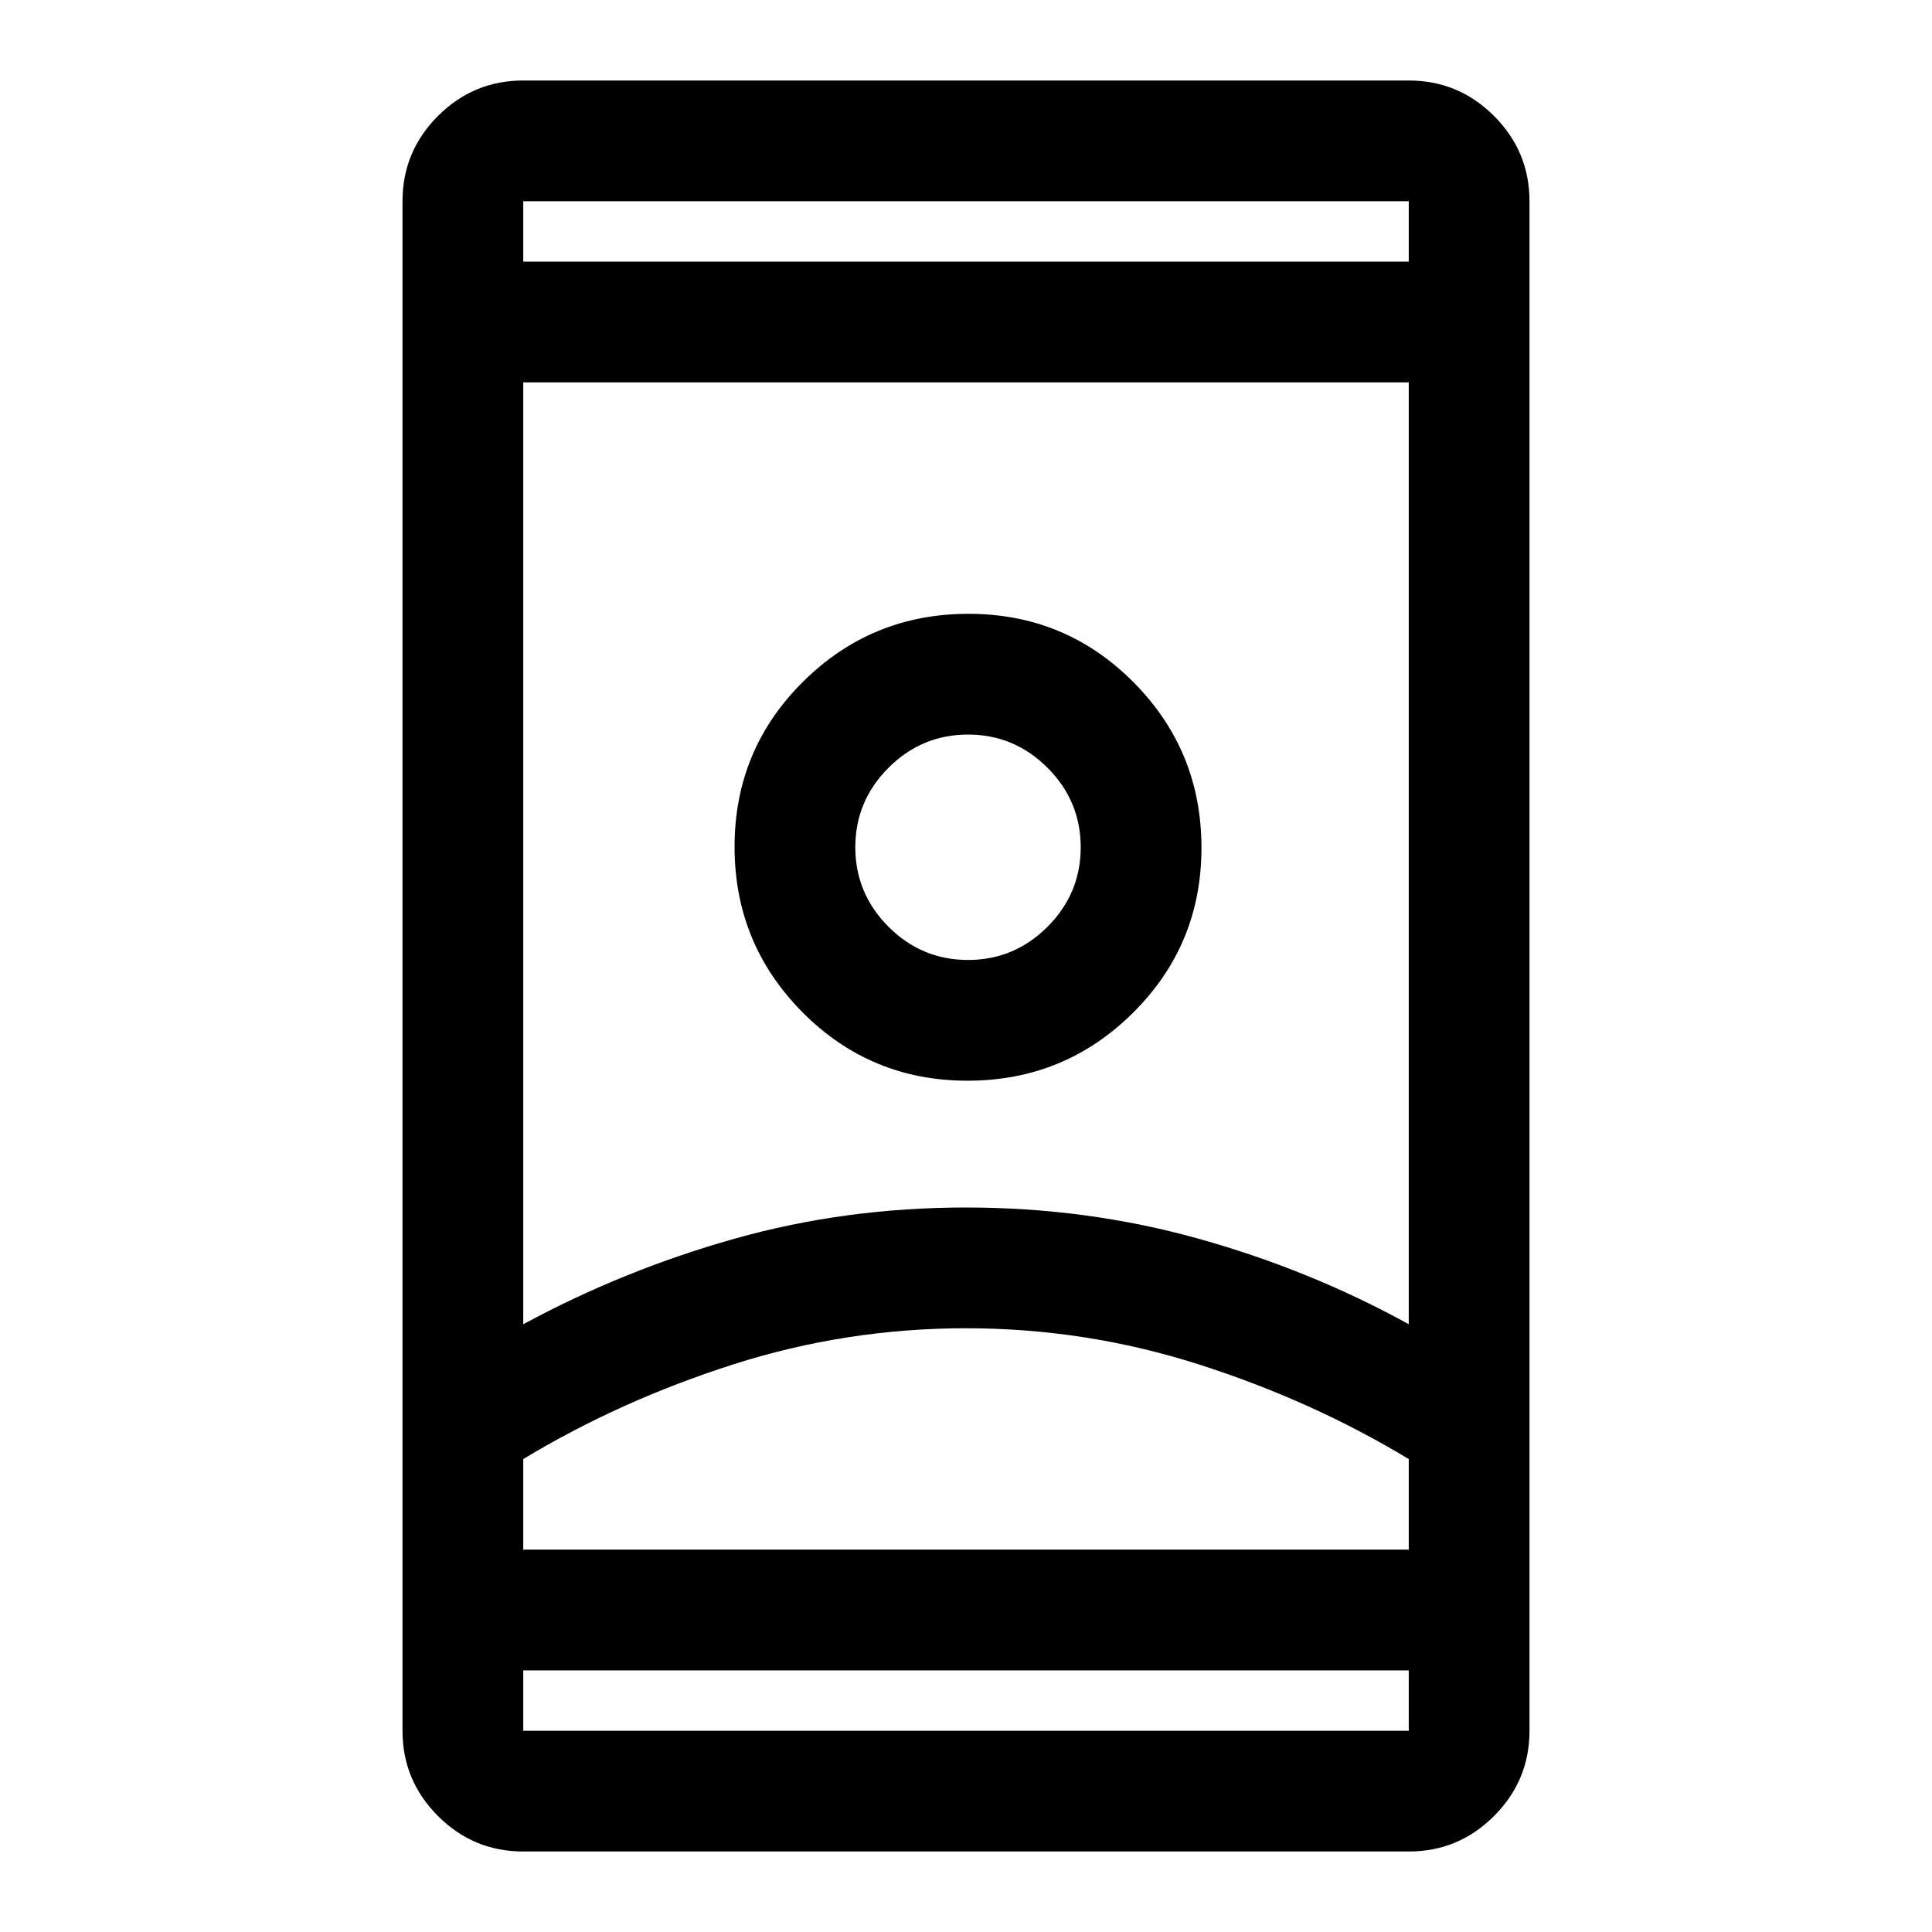
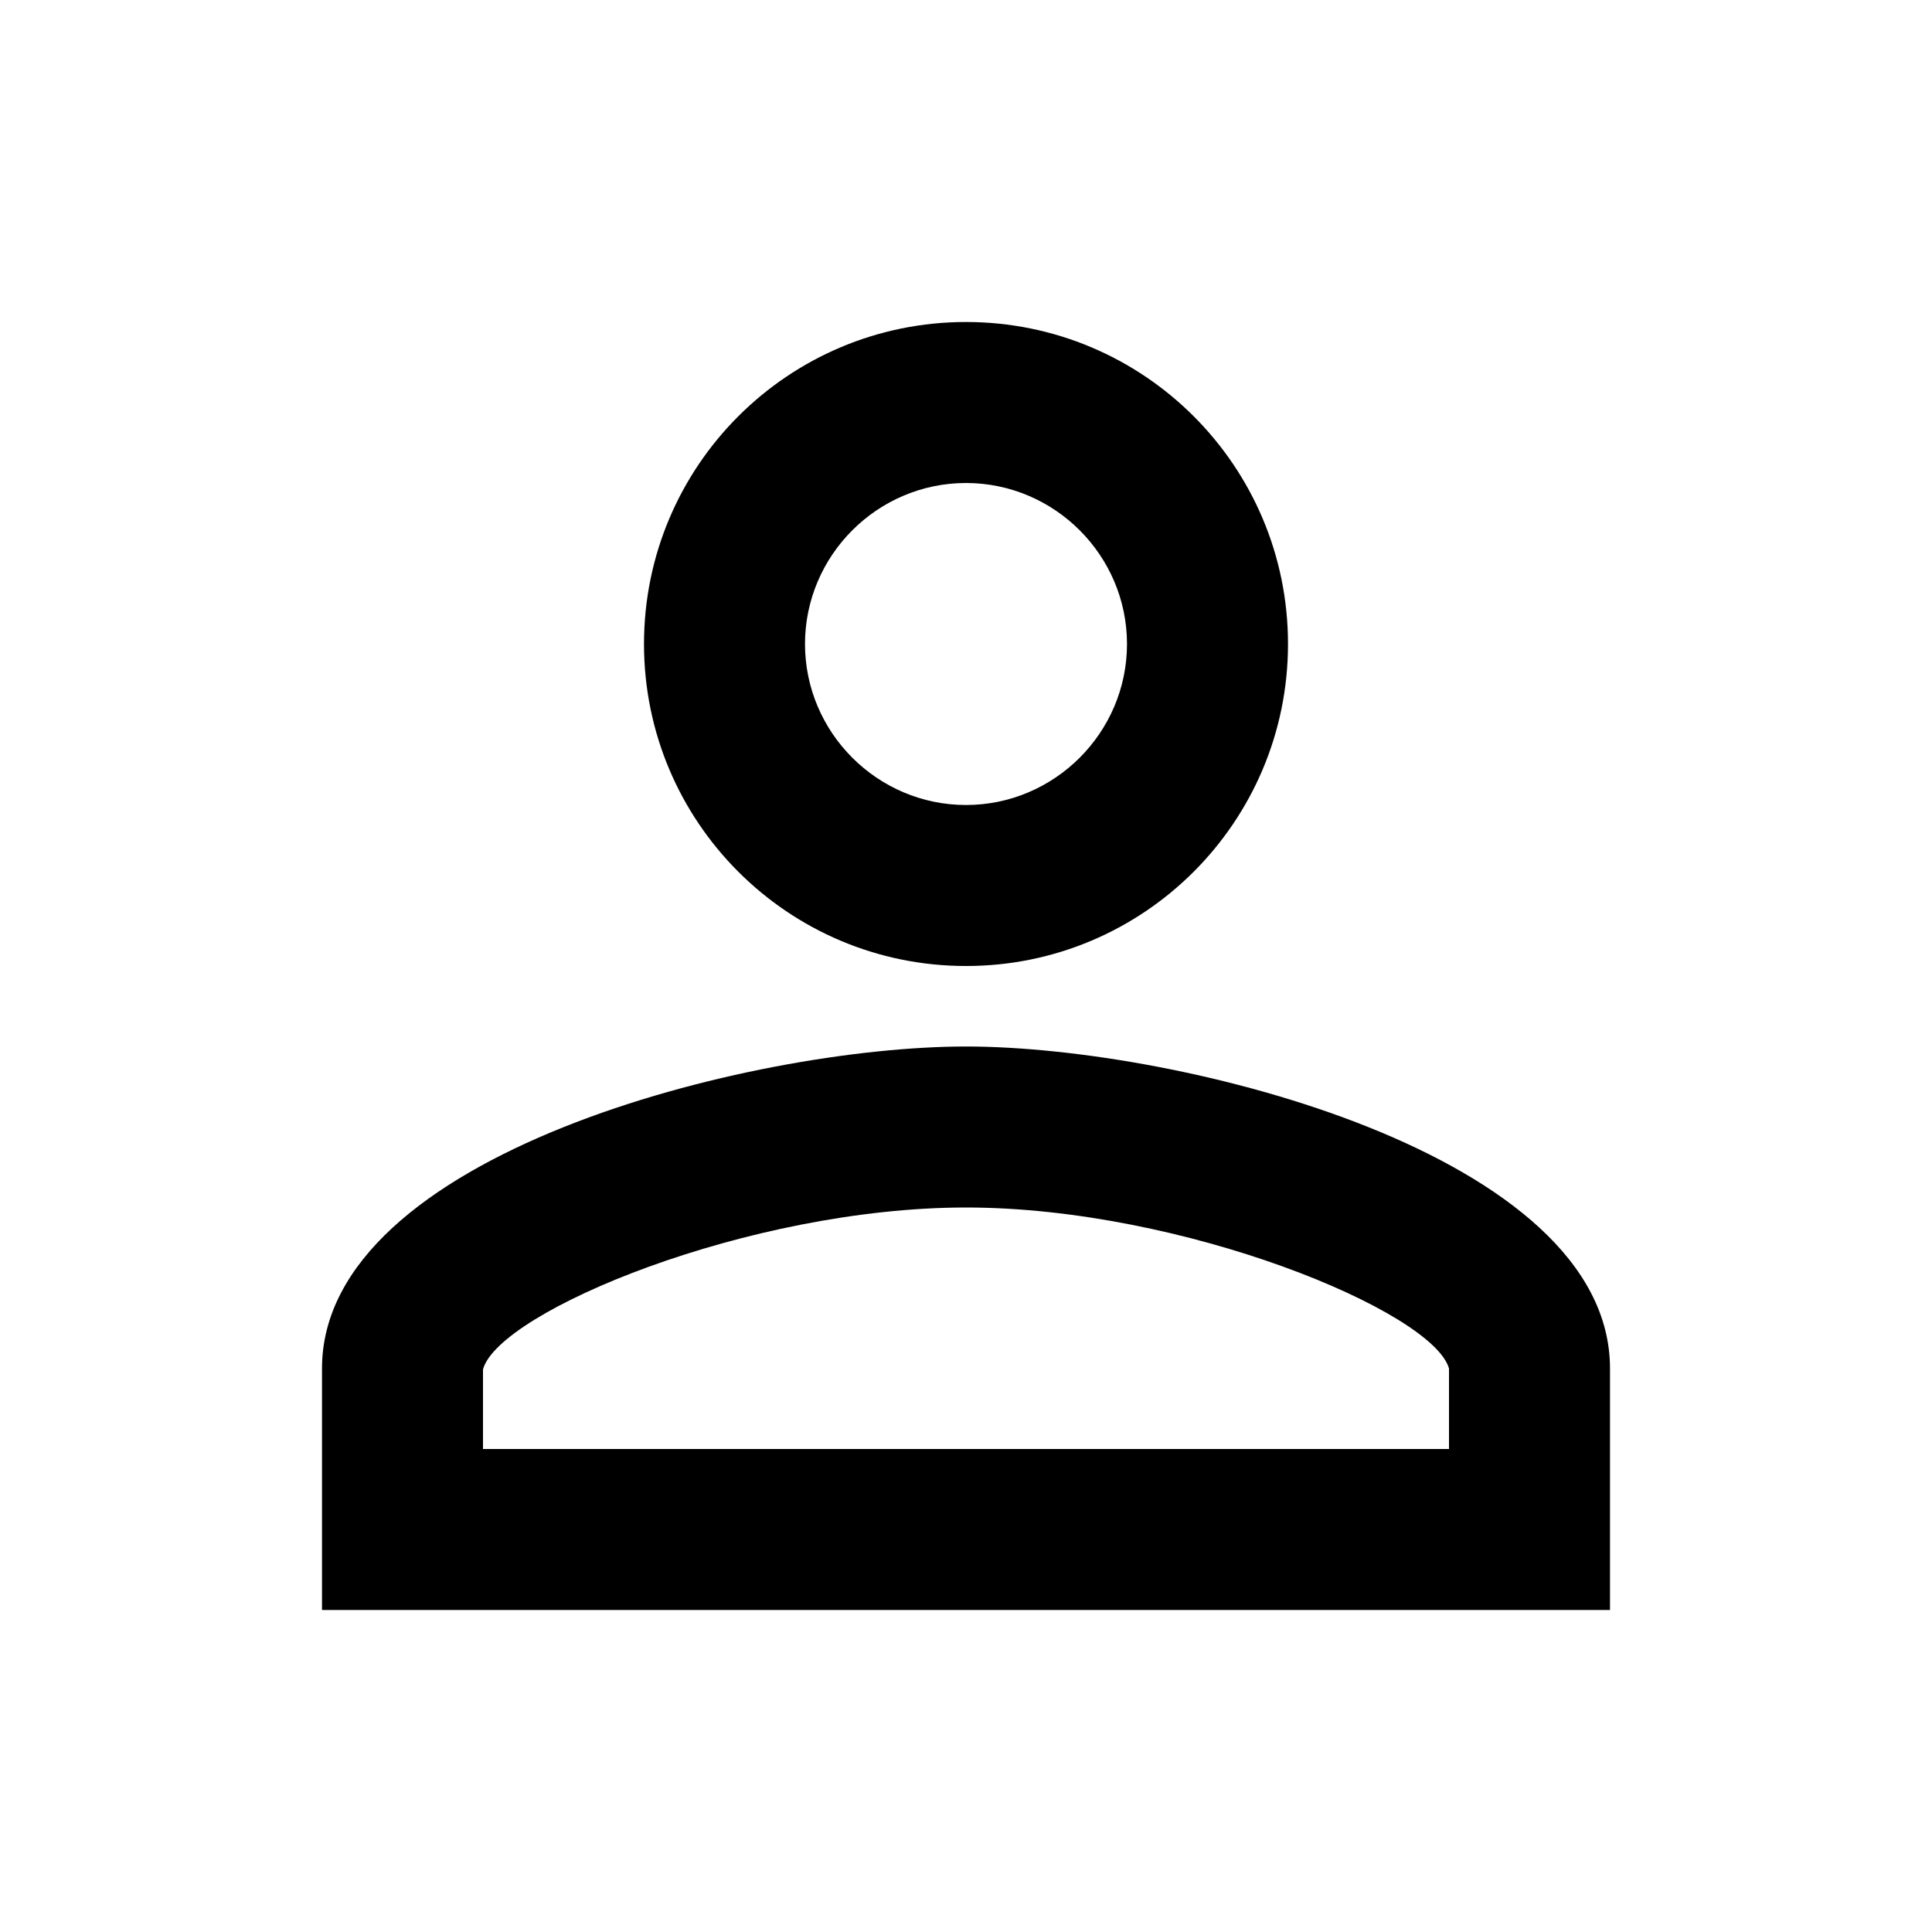
- <svg xmlns="http://www.w3.org/2000/svg" height="48" viewBox="0 96 960 960" width="48">
-   <path d="M260 1016q-24.75 0-42.375-17.625T200 956V196q0-24.75 17.625-42.375T260 136h440q24.75 0 42.375 17.625T760 196v760q0 24.75-17.625 42.375T700 1016H260Zm0-90v30h440v-30H260Zm0-700h440v-30H260v30Zm220 530q-59.538 0-115.769 18Q308 792 260 821v45h440v-45q-48-29-104.231-47Q539.538 756 480 756Zm0-60q60 0 115.5 15.5T700 754V286H260v468q50-27 105-42.5T480 696Zm.765-63Q529 633 563 599.235q34-33.764 34-82Q597 469 563.235 435q-33.764-34-82-34Q433 401 399 434.765q-34 33.764-34 82Q365 565 398.765 599q33.764 34 82 34Zm.235-60q-23 0-39.5-16.5T425 517q0-23 16.5-39.5T481 461q23 0 39.5 16.5T537 517q0 23-16.5 39.5T481 573Zm-1 293h220-440 220Zm1-349Zm-1-291Zm0 700Z" />
+ <svg xmlns="http://www.w3.org/2000/svg" height="24px" viewBox="0 0 24 24" width="24px" fill="#000000">
+   <path d="M0 0h24v24H0V0z" fill="none" />
+   <path d="M12 6c1.1 0 2 .9 2 2s-.9 2-2 2-2-.9-2-2 .9-2 2-2m0 9c2.7 0 5.8 1.29 6 2v1H6v-.99c.2-.72 3.3-2.01 6-2.01m0-11C9.79 4 8 5.79 8 8s1.79 4 4 4 4-1.79 4-4-1.79-4-4-4zm0 9c-2.67 0-8 1.34-8 4v3h16v-3c0-2.66-5.33-4-8-4z" />
</svg>
